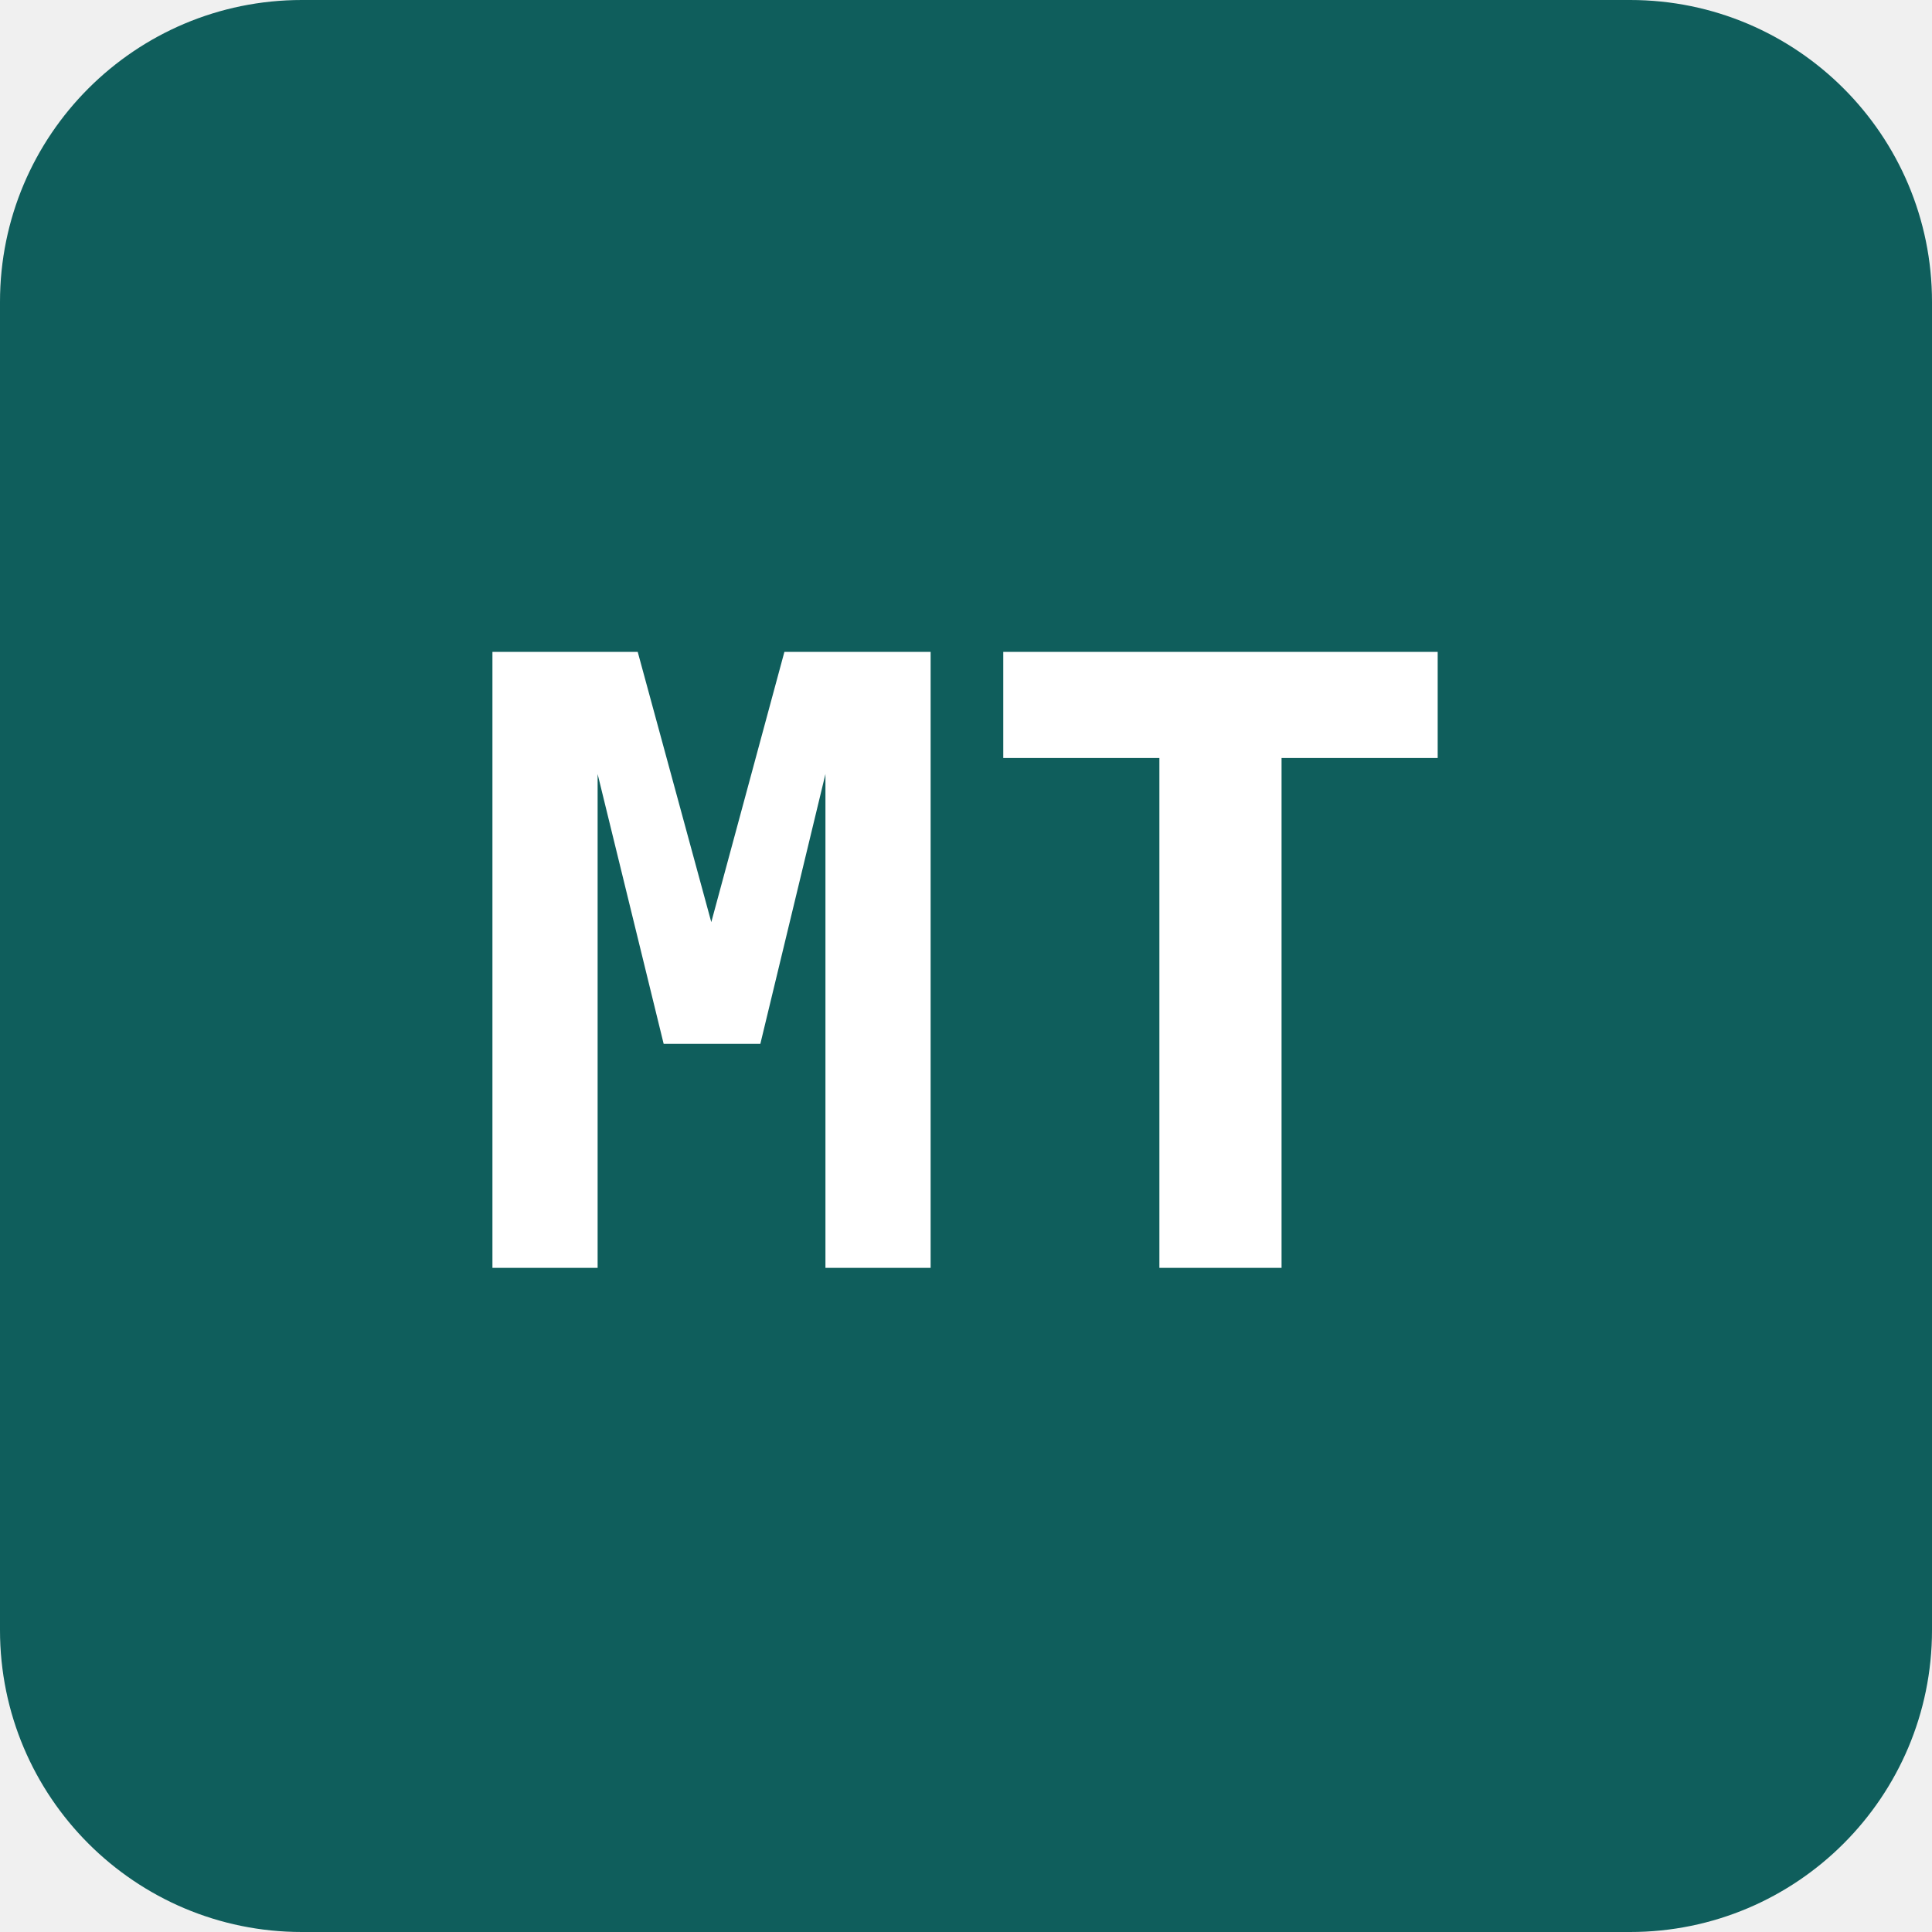
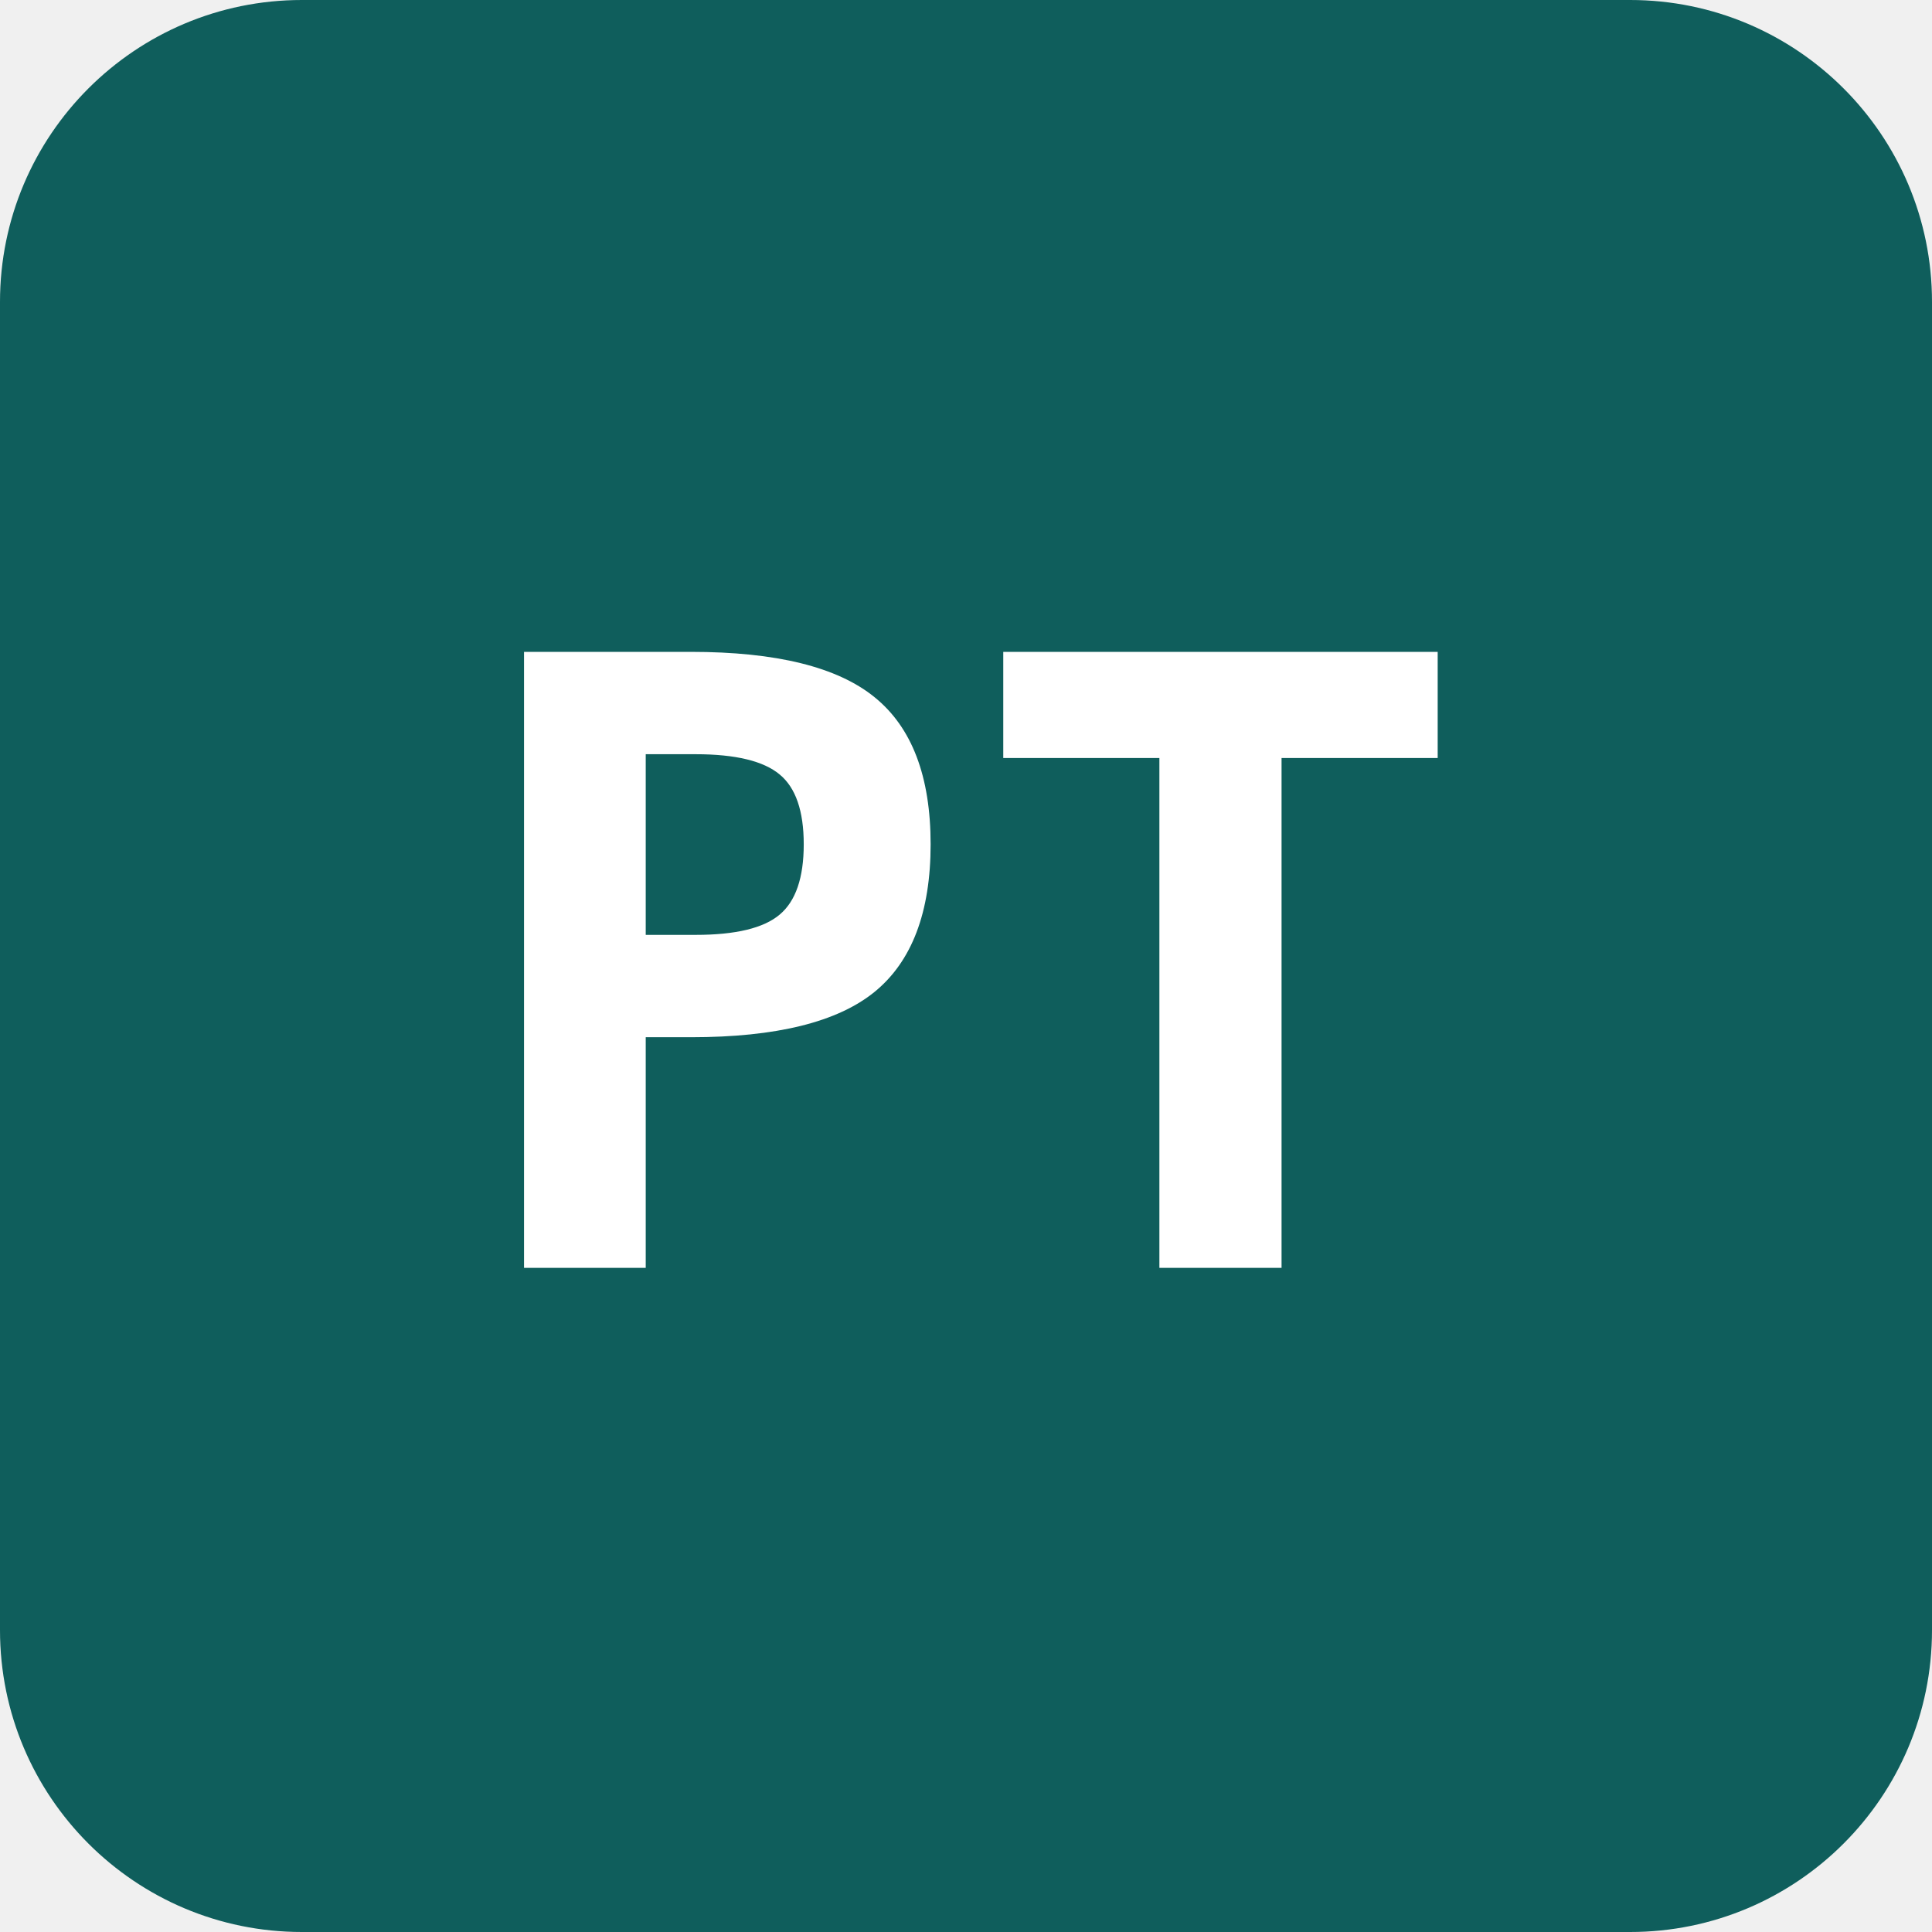
<svg xmlns="http://www.w3.org/2000/svg" viewBox="0 0 64 64">
  <rect width="64" height="64" rx="10" fill="#0F5E5C" />
-   <text x="32" y="42" font-family="Menlo, monospace" font-size="28" font-weight="700" fill="#fff" text-anchor="middle">MT</text>
+   <text x="32" y="42" font-family="Menlo, monospace" font-size="28" font-weight="700" fill="#fff" text-anchor="middle">PT</text>
</svg>
